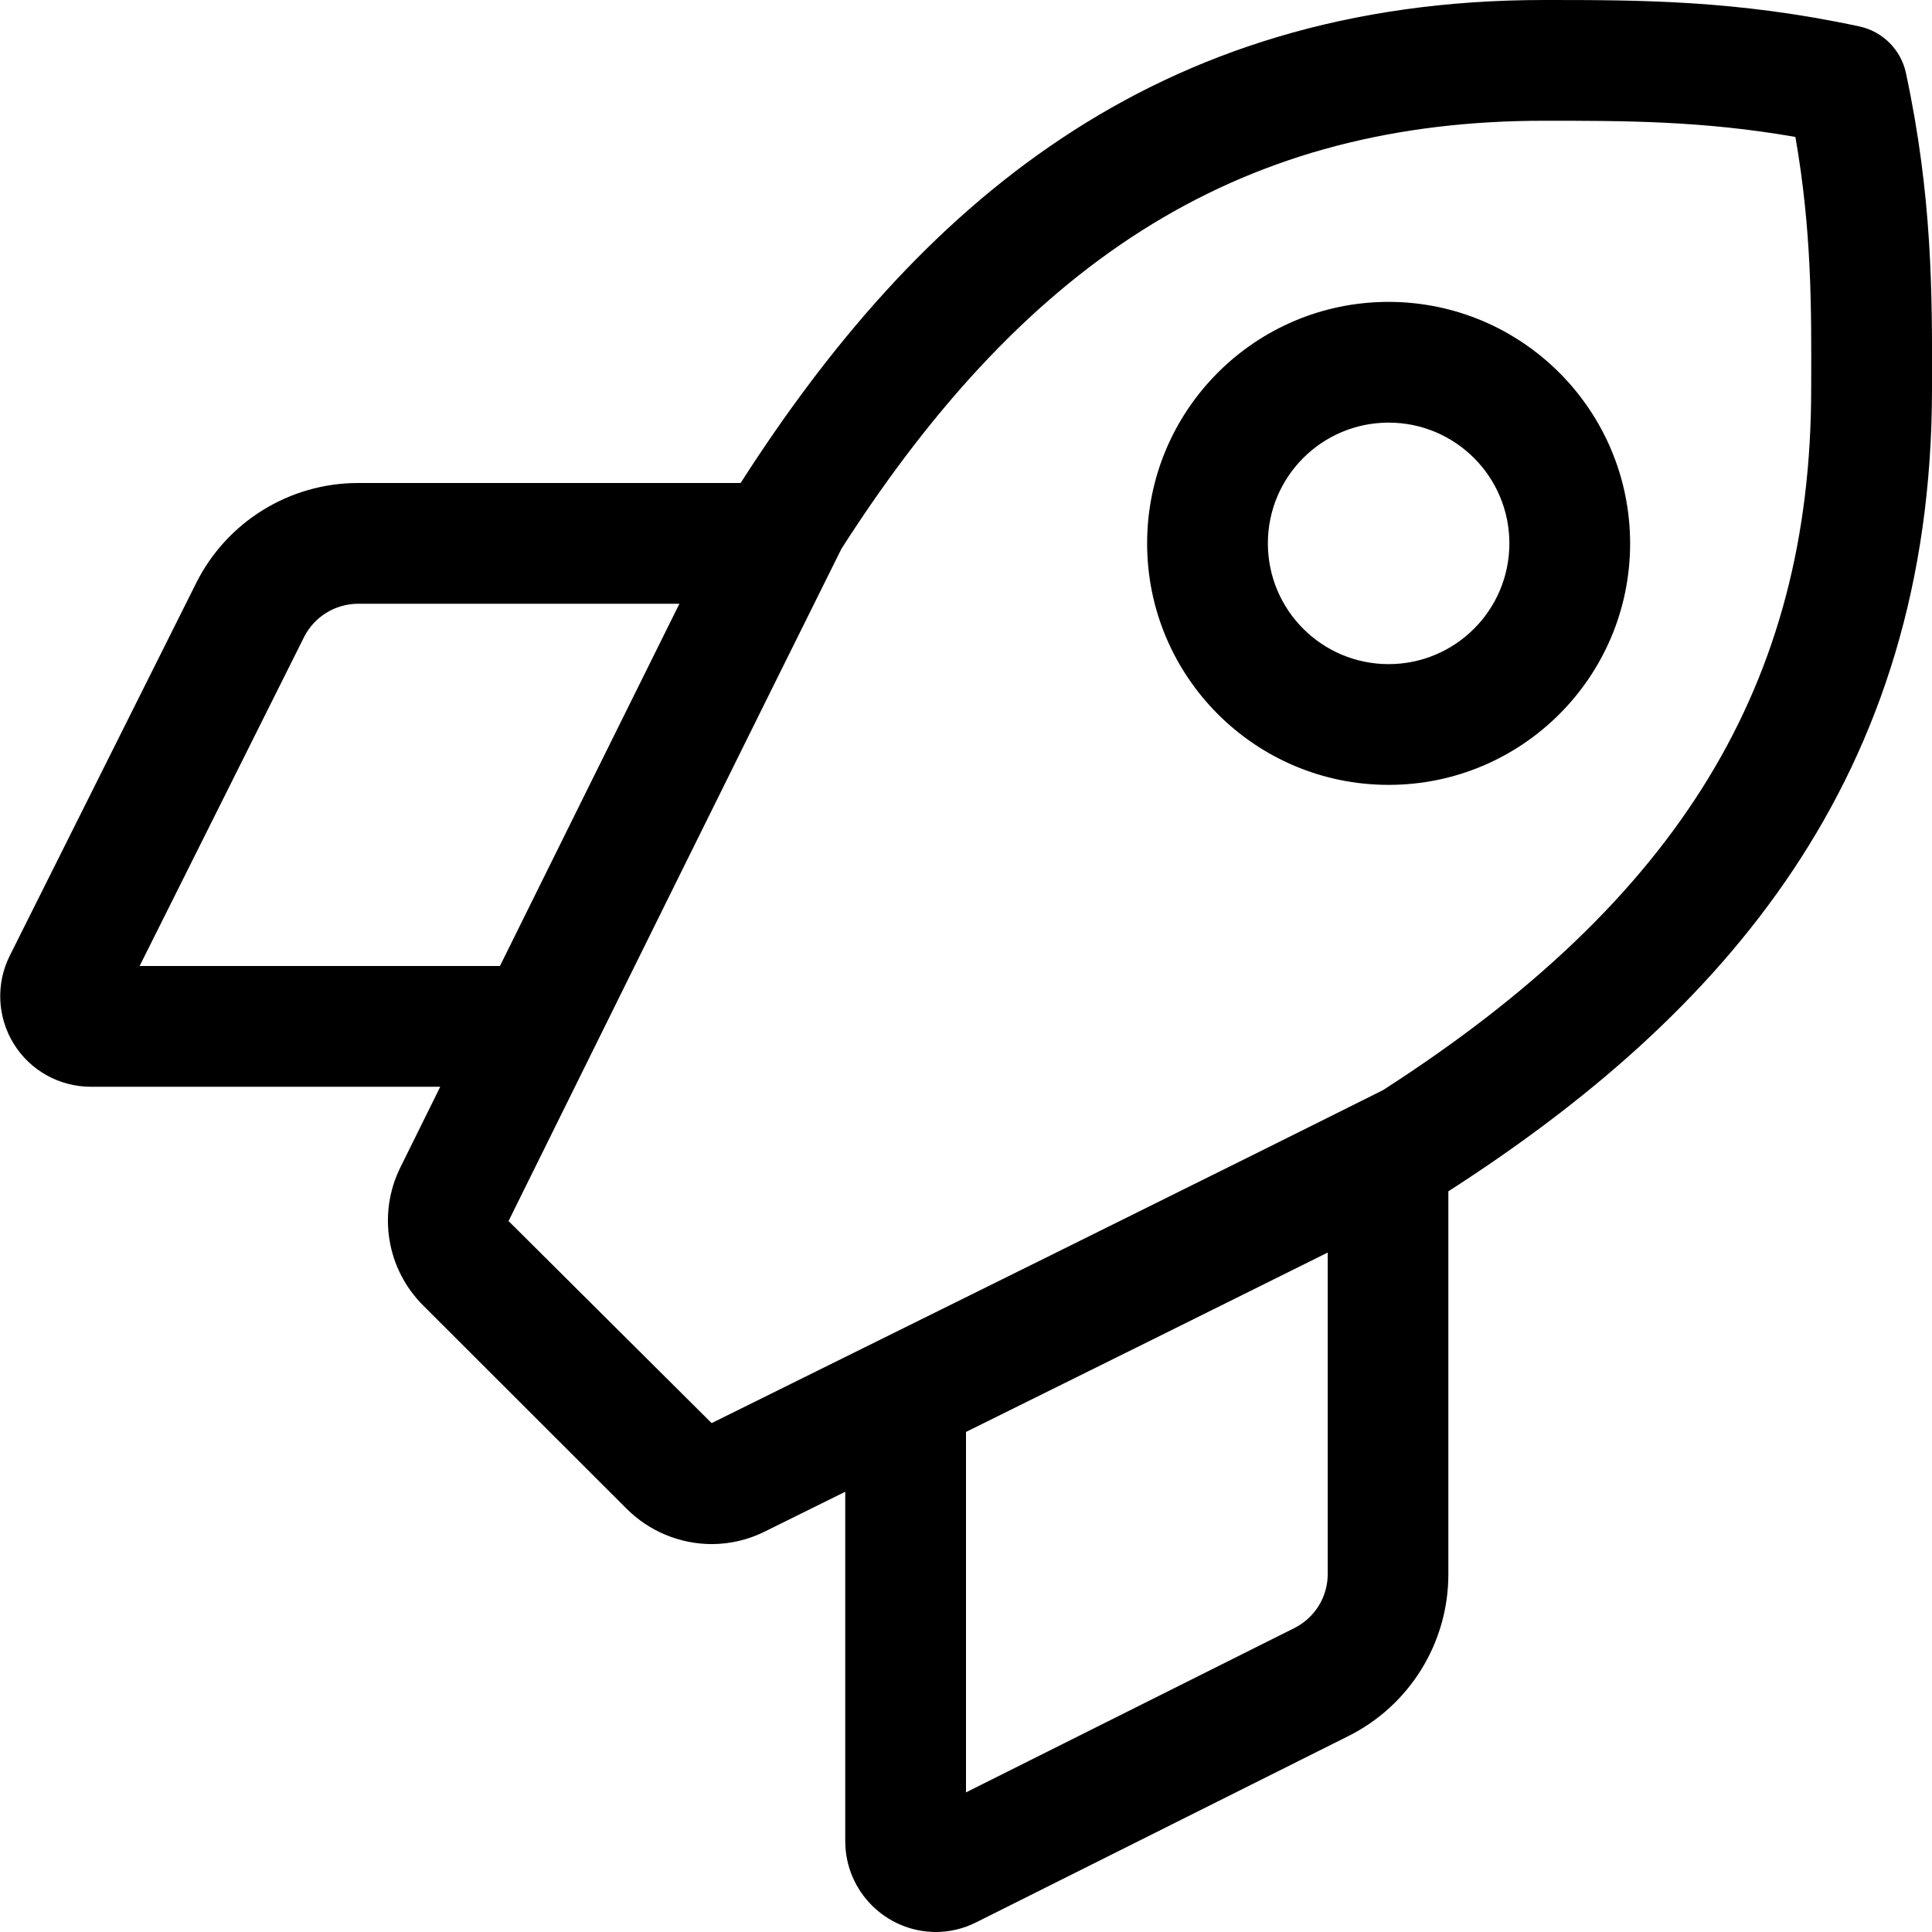
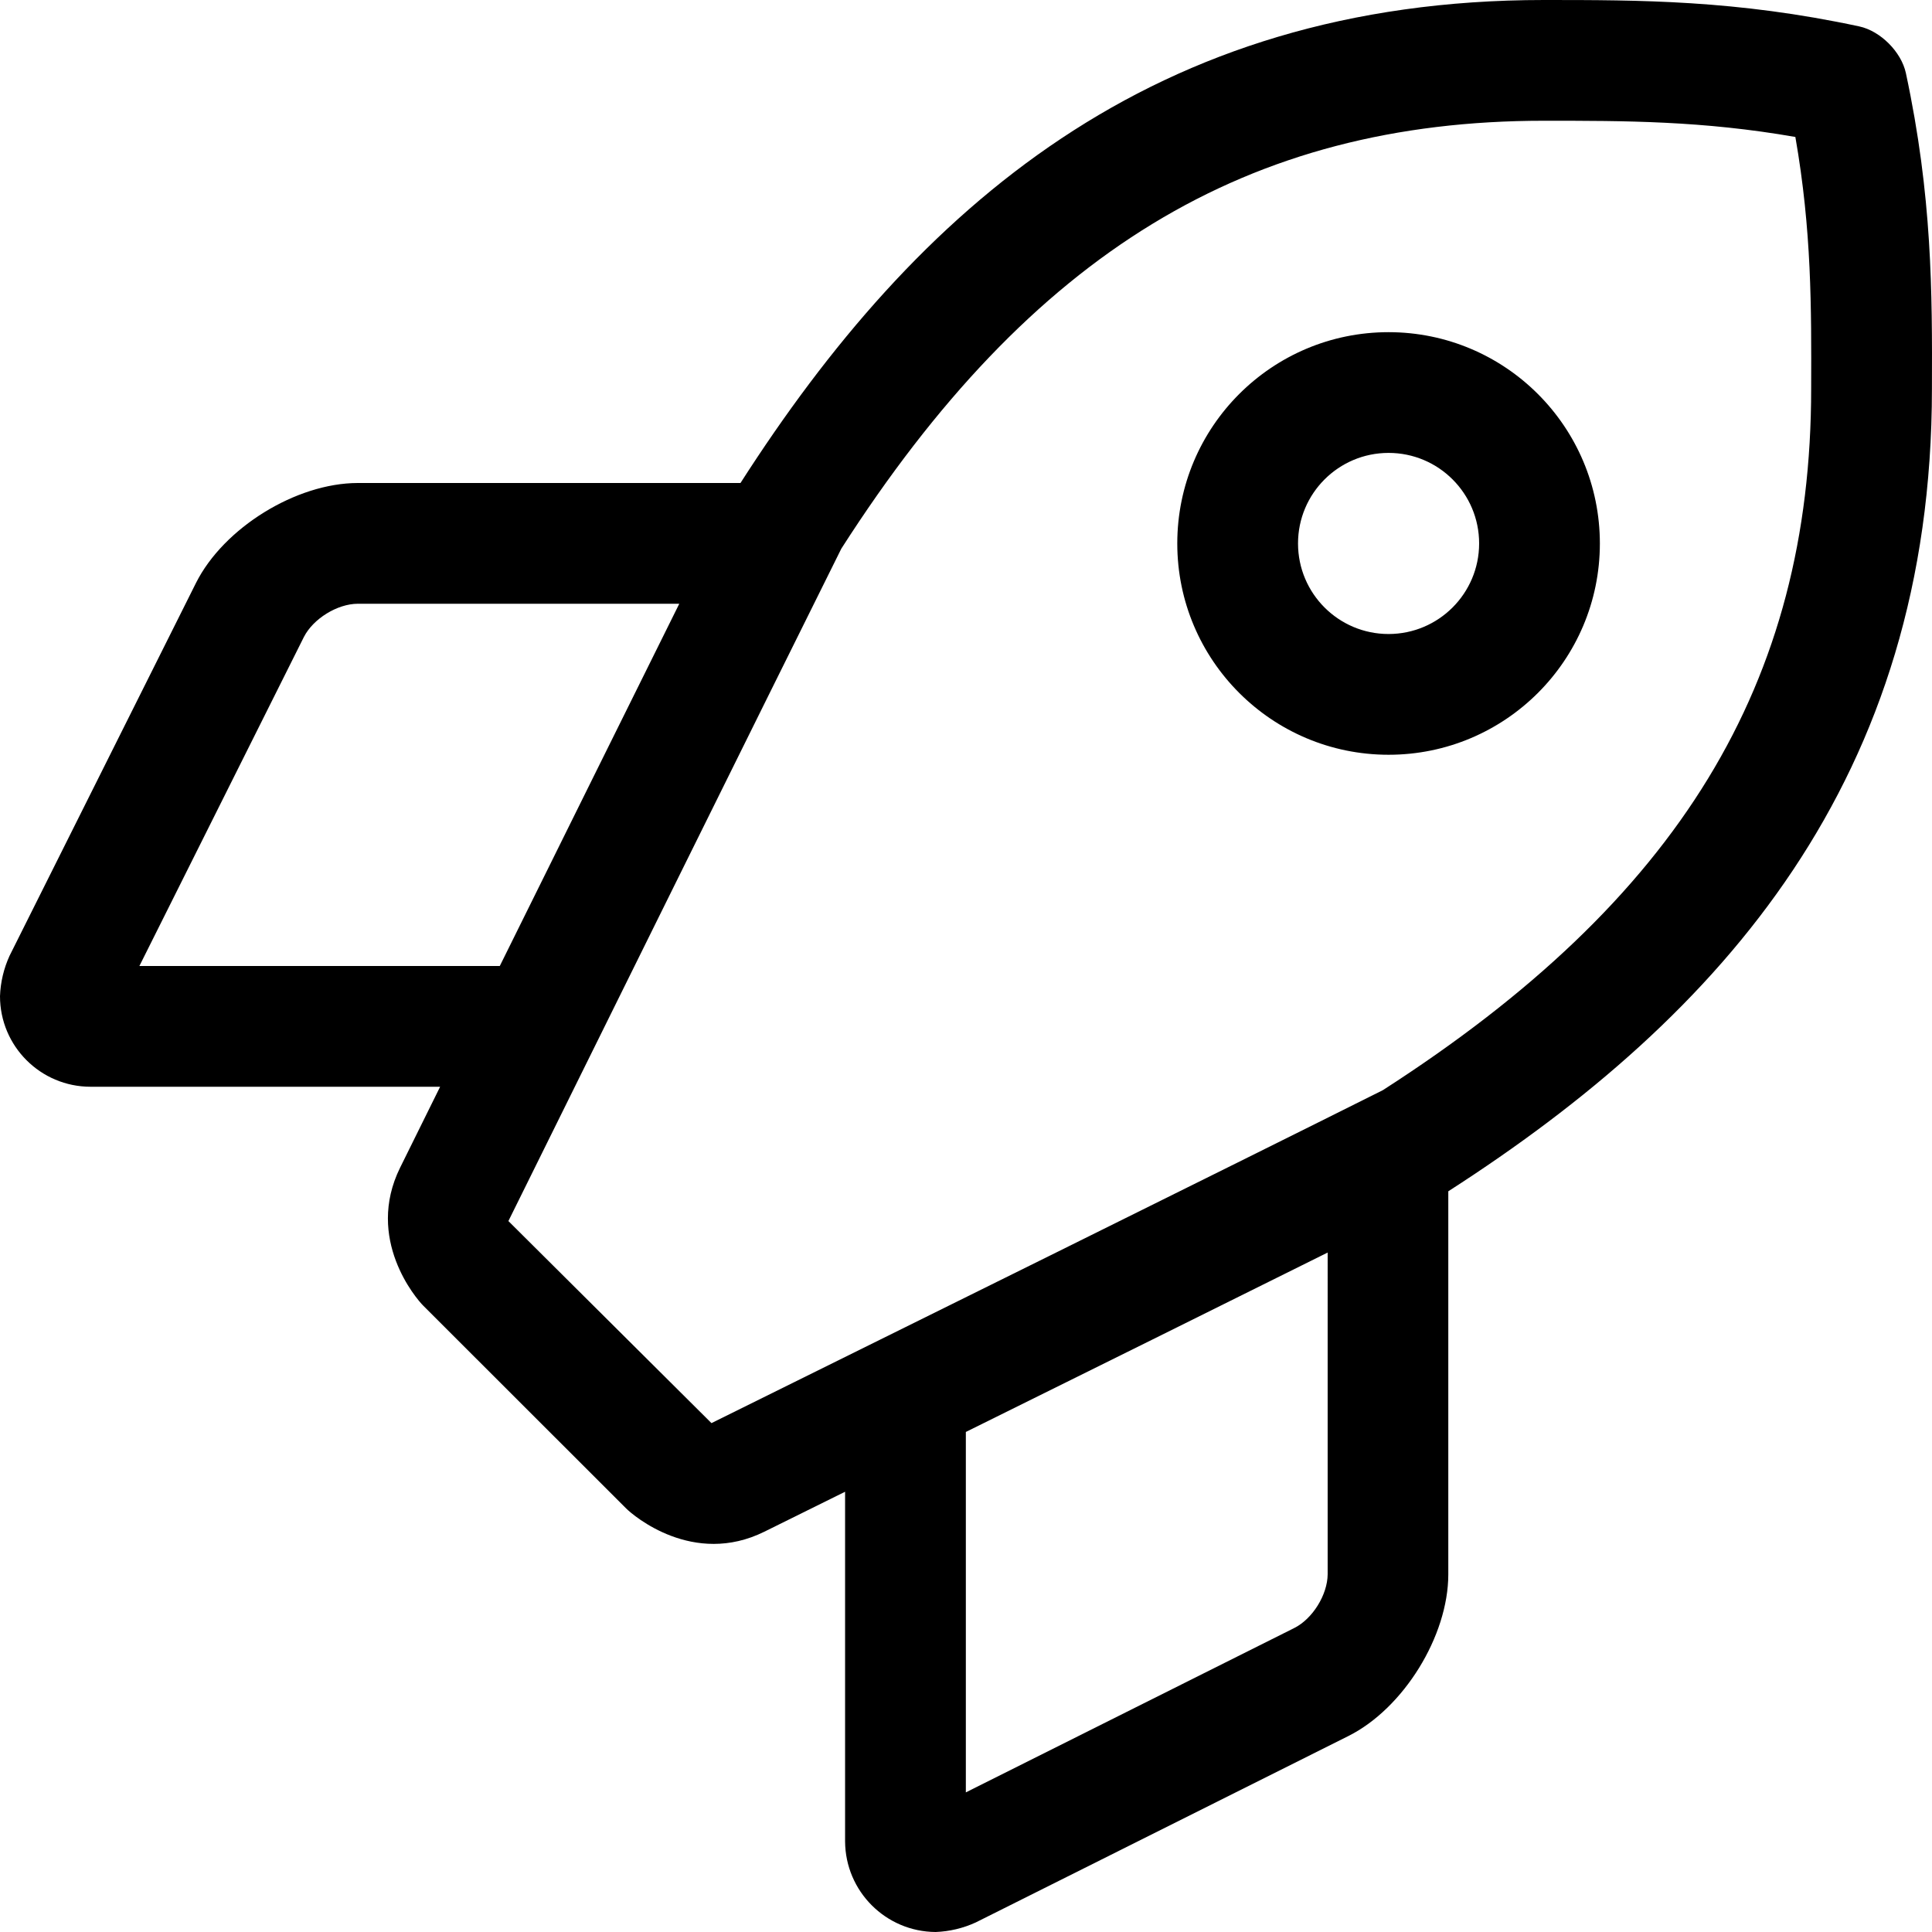
<svg xmlns="http://www.w3.org/2000/svg" viewBox="0 0 512 512">
-   <path d="M505.09 19.34A16.08 16.08 0 0 0 492.73 7c-32.61-7-58.13-7-83.56-7C305.44 0 243 55.1 196.27 128H94.87A48 48 0 0 0 52 154.49l-49.42 98.8A24 24 0 0 0 24.07 288h92.6l-10.59 21.42a31.75 31.75 0 0 0 6.15 36.63L166 399.77a32 32 0 0 0 22.61 9.43 31.58 31.58 0 0 0 14-3.29L224 395.33V488a24.08 24.08 0 0 0 24 24 23.66 23.66 0 0 0 10.63-2.53l98.7-49.39a47.91 47.91 0 0 0 26.5-42.9V315.71C456.61 268.93 512 206.25 512 103c.08-25.53.08-51-6.91-83.66zM128 256H37l43.59-87.2a16.09 16.09 0 0 1 14.28-8.8h85.18c-13.94 28.07-31.72 64-47.56 96zm223.86 161.18a16 16 0 0 1-8.86 14.28L256 475v-95.52c32-15.83 67.82-33.59 95.86-47.54zM366.5 288.9c-39.5 19.78-135.87 67.45-177.91 88.24l-53.82-53.55C155.64 281.36 203.3 185 223 145.41 273.21 67 330.68 32 409.17 32c21.54 0 42 0 66.63 4.29 4.34 24.87 4.26 45.21 4.18 66.7C480 181.07 445 238.46 366.5 288.9zM368 80a64 64 0 1 0 64 64 64.07 64.07 0 0 0-64-64zm0 96a32 32 0 1 1 32-32 32 32 0 0 1-32 32z" />
+   <path d="M505.073,19.344C503.855,13.734,498.323,8.203,492.73,7c-32.629-7-58.162-7-83.57-7C305.4,0,242.959,55.094,196.236,128H94.82c-16.346.016-35.533,11.875-42.879,26.484L2.531,253.297A28.125,28.125,0,0,0,0,264a24.007,24.007,0,0,0,24.002,24h92.633l-10.594,21.422c-9.336,18.91,4.277,34.775,6.156,36.625l53.754,53.719c1.854,1.863,17.789,15.479,36.629,6.141l21.377-10.578V488a24.148,24.148,0,0,0,24.002,24,28.03,28.03,0,0,0,10.625-2.531l98.728-49.391c14.625-7.312,26.502-26.5,26.502-42.859V315.703C456.601,268.938,511.982,206.25,511.982,103,512.075,77.469,512.075,52,505.073,19.344ZM36.941,256l43.598-87.203c2.469-4.828,8.844-8.781,14.281-8.797h85.195c-13.939,28.062-31.721,64-47.566,96ZM351.843,417.188c-.031,5.438-4.002,11.844-8.877,14.266L255.959,475V379.484c32.004-15.828,67.818-33.594,95.885-47.547Zm14.625-128.281c-39.504,19.781-135.886,67.438-177.922,88.234l-53.816-53.547c20.877-42.234,68.537-138.594,88.226-178.188C273.179,67,330.654,32,409.159,32c21.533,0,42.004,0,66.631,4.297,4.344,24.859,4.25,45.203,4.187,66.688C479.978,181.062,444.976,238.453,366.468,288.906ZM367.99,88.029a55.995,55.995,0,1,0,55.992,55.994A56.017,56.017,0,0,0,367.99,88.029Zm0,79.992a23.998,23.998,0,1,1,23.996-23.998A24.022,24.022,0,0,1,367.99,168.021Z" />
</svg>
